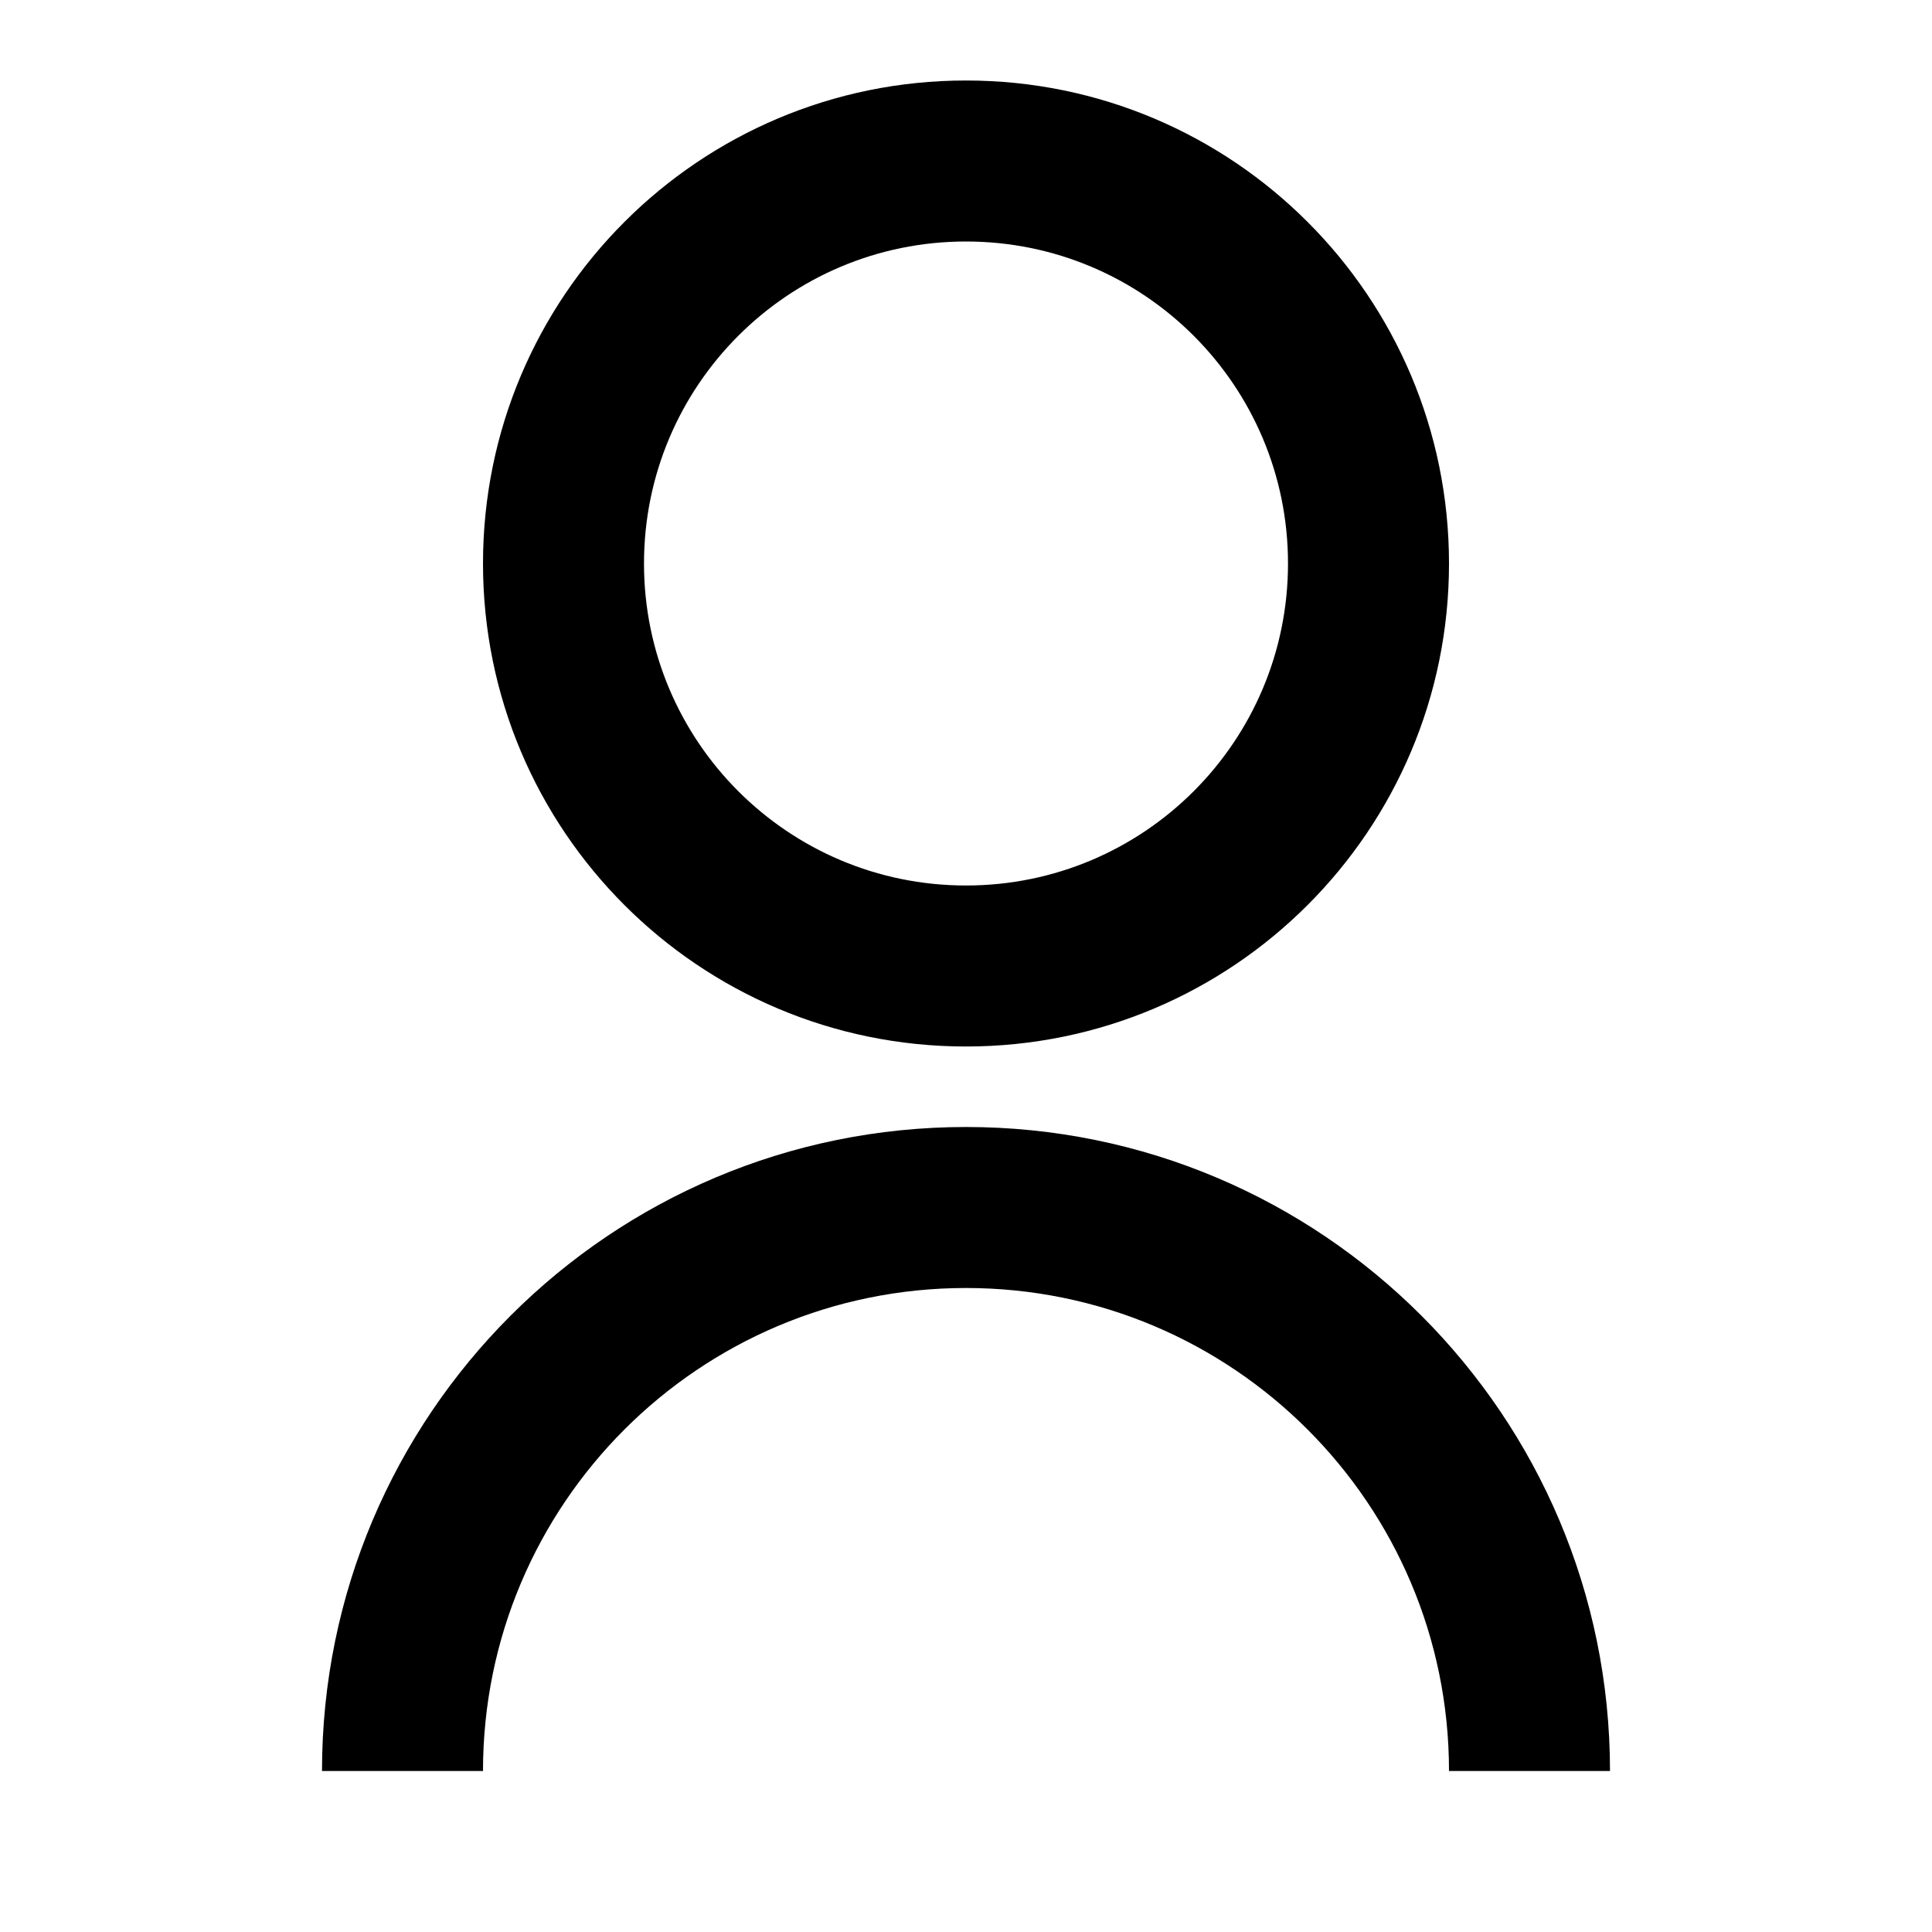
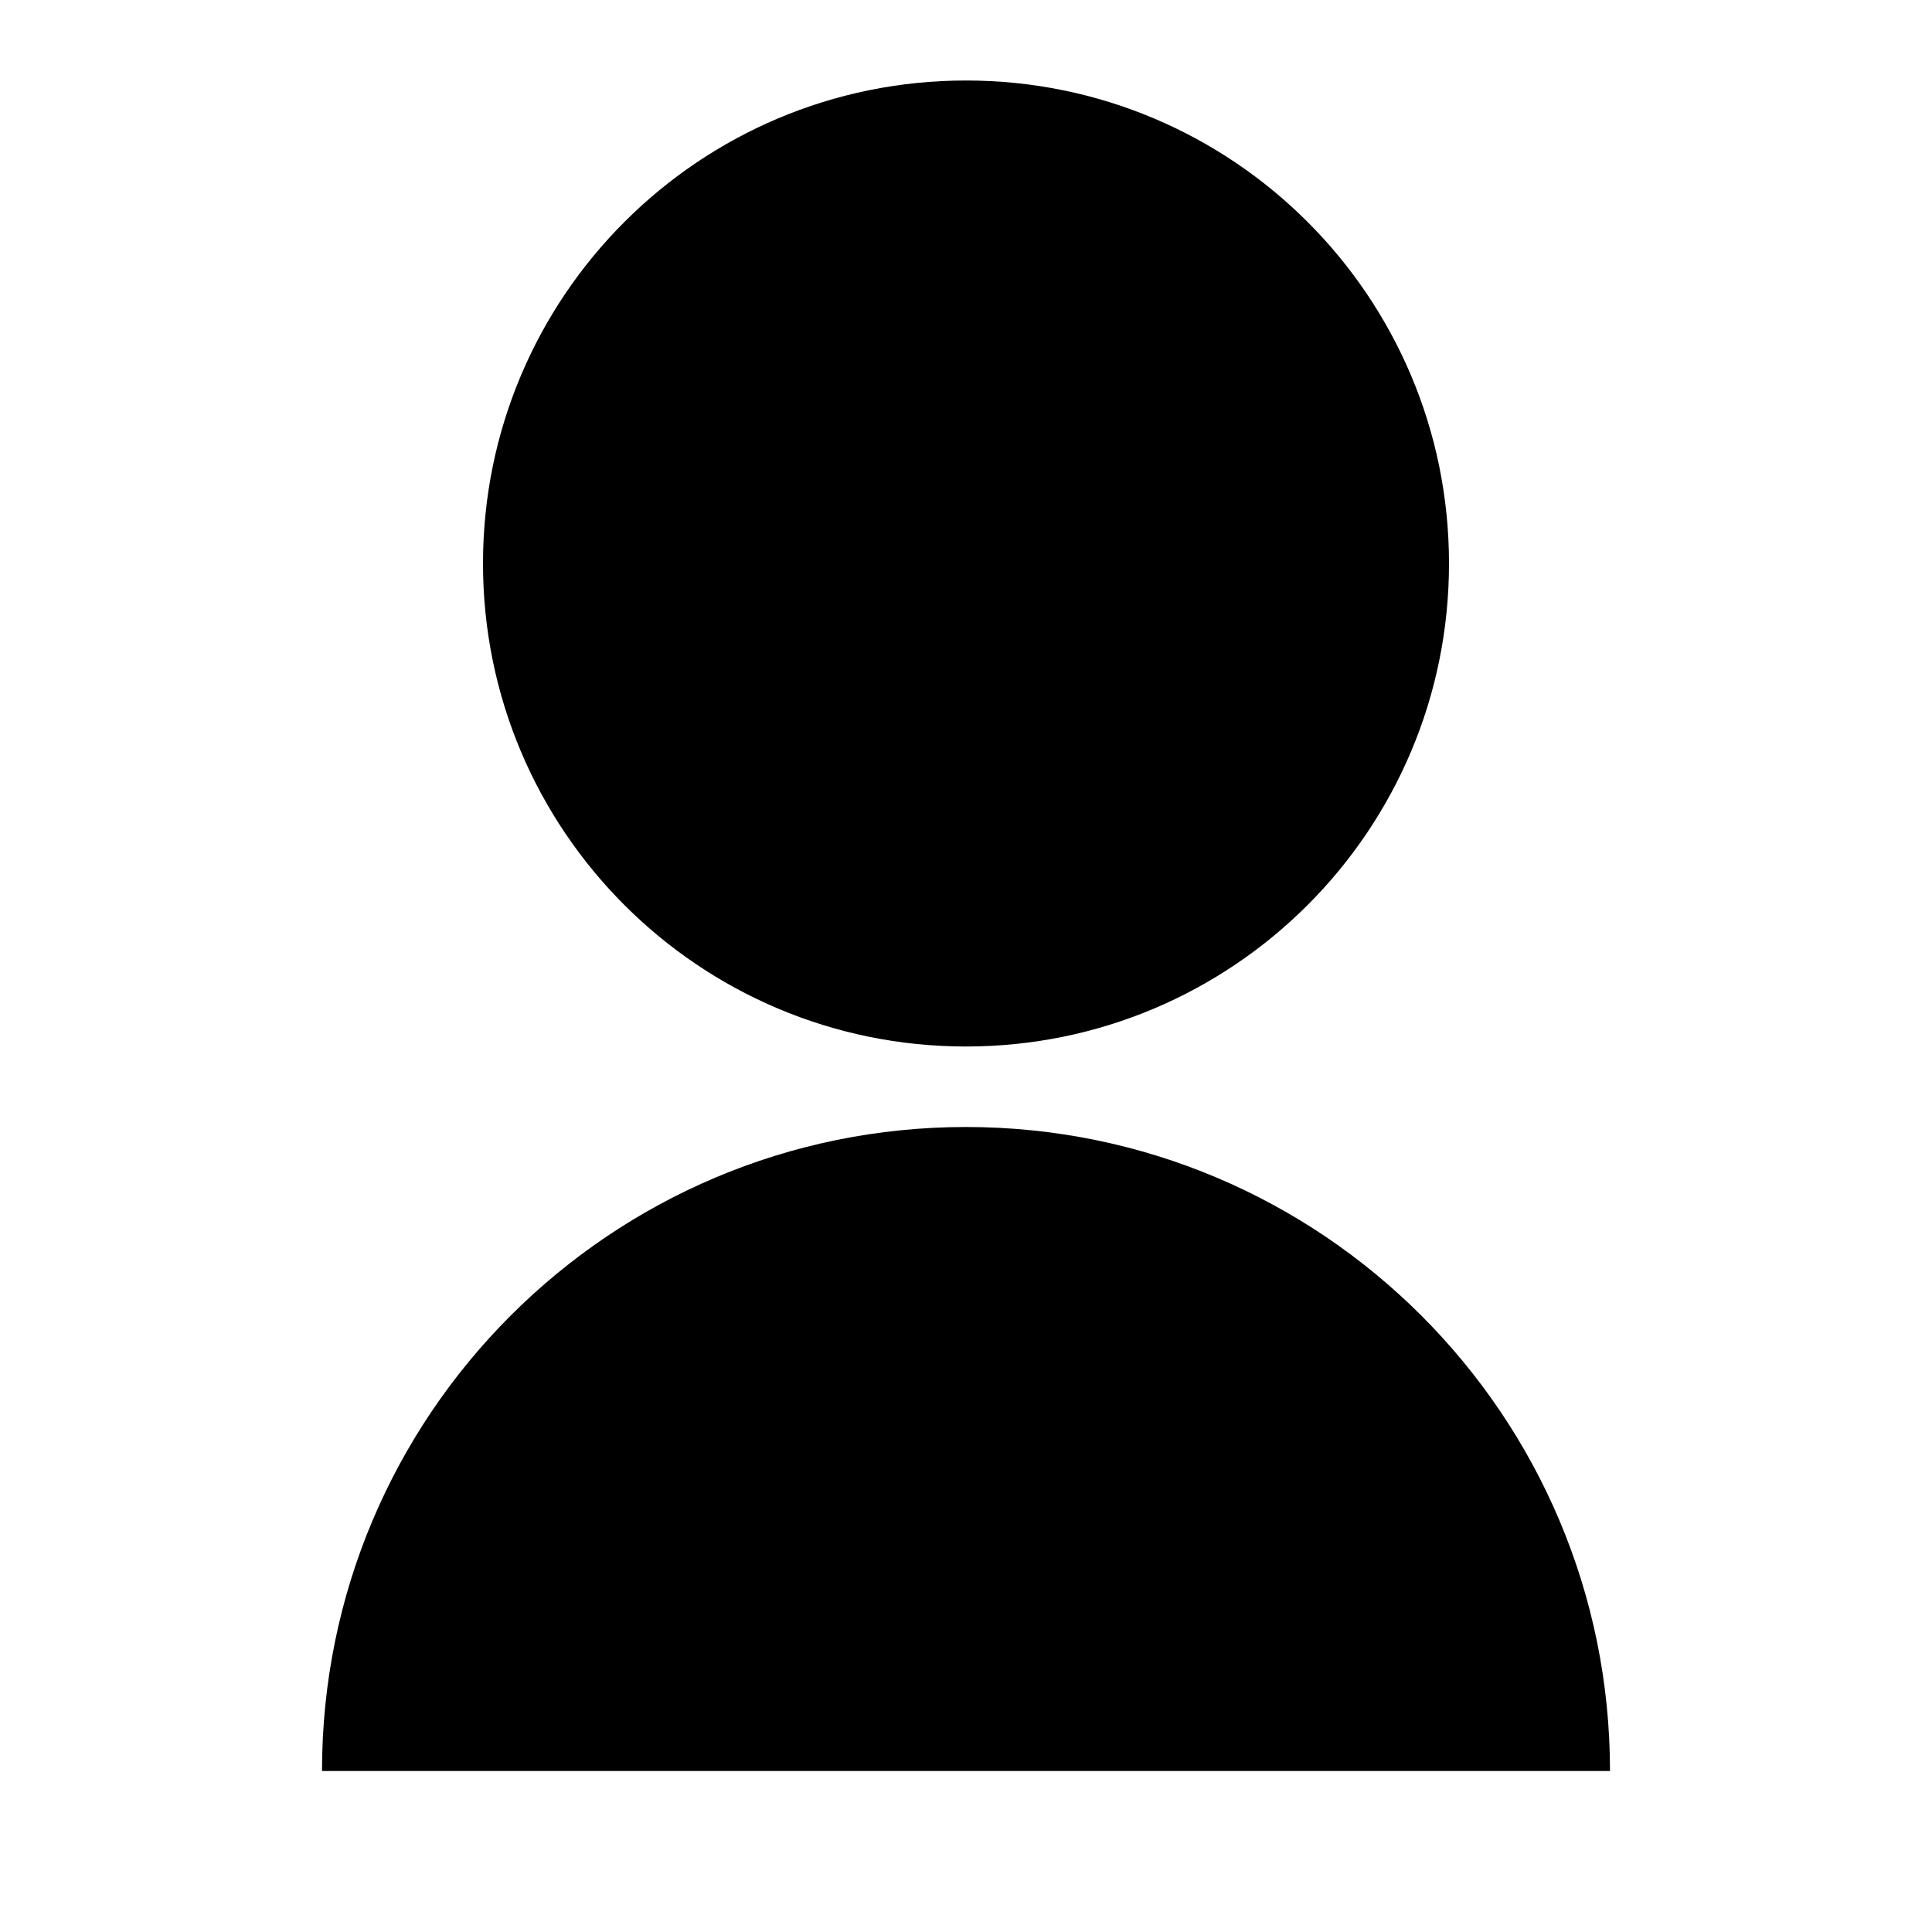
<svg xmlns="http://www.w3.org/2000/svg" viewBox="0 0 24 24">
  <g>
    <path fill="none" d="M0 0h24v24H0z" />
-     <path d="M4 22a8 8 0 1 1 16 0h-2a6 6 0 1 0-12 0H4zm8-9c-3.315 0-6-2.685-6-6s2.685-6 6-6 6 2.685 6 6-2.685 6-6 6zm0-2c2.21 0 4-1.79 4-4s-1.79-4-4-4-4 1.79-4 4 1.79 4 4 4z" />
+     <path d="M4 22a8 8 0 1 1 16 0H4zm8-9c-3.315 0-6-2.685-6-6s2.685-6 6-6 6 2.685 6 6-2.685 6-6 6z" />
  </g>
</svg>
